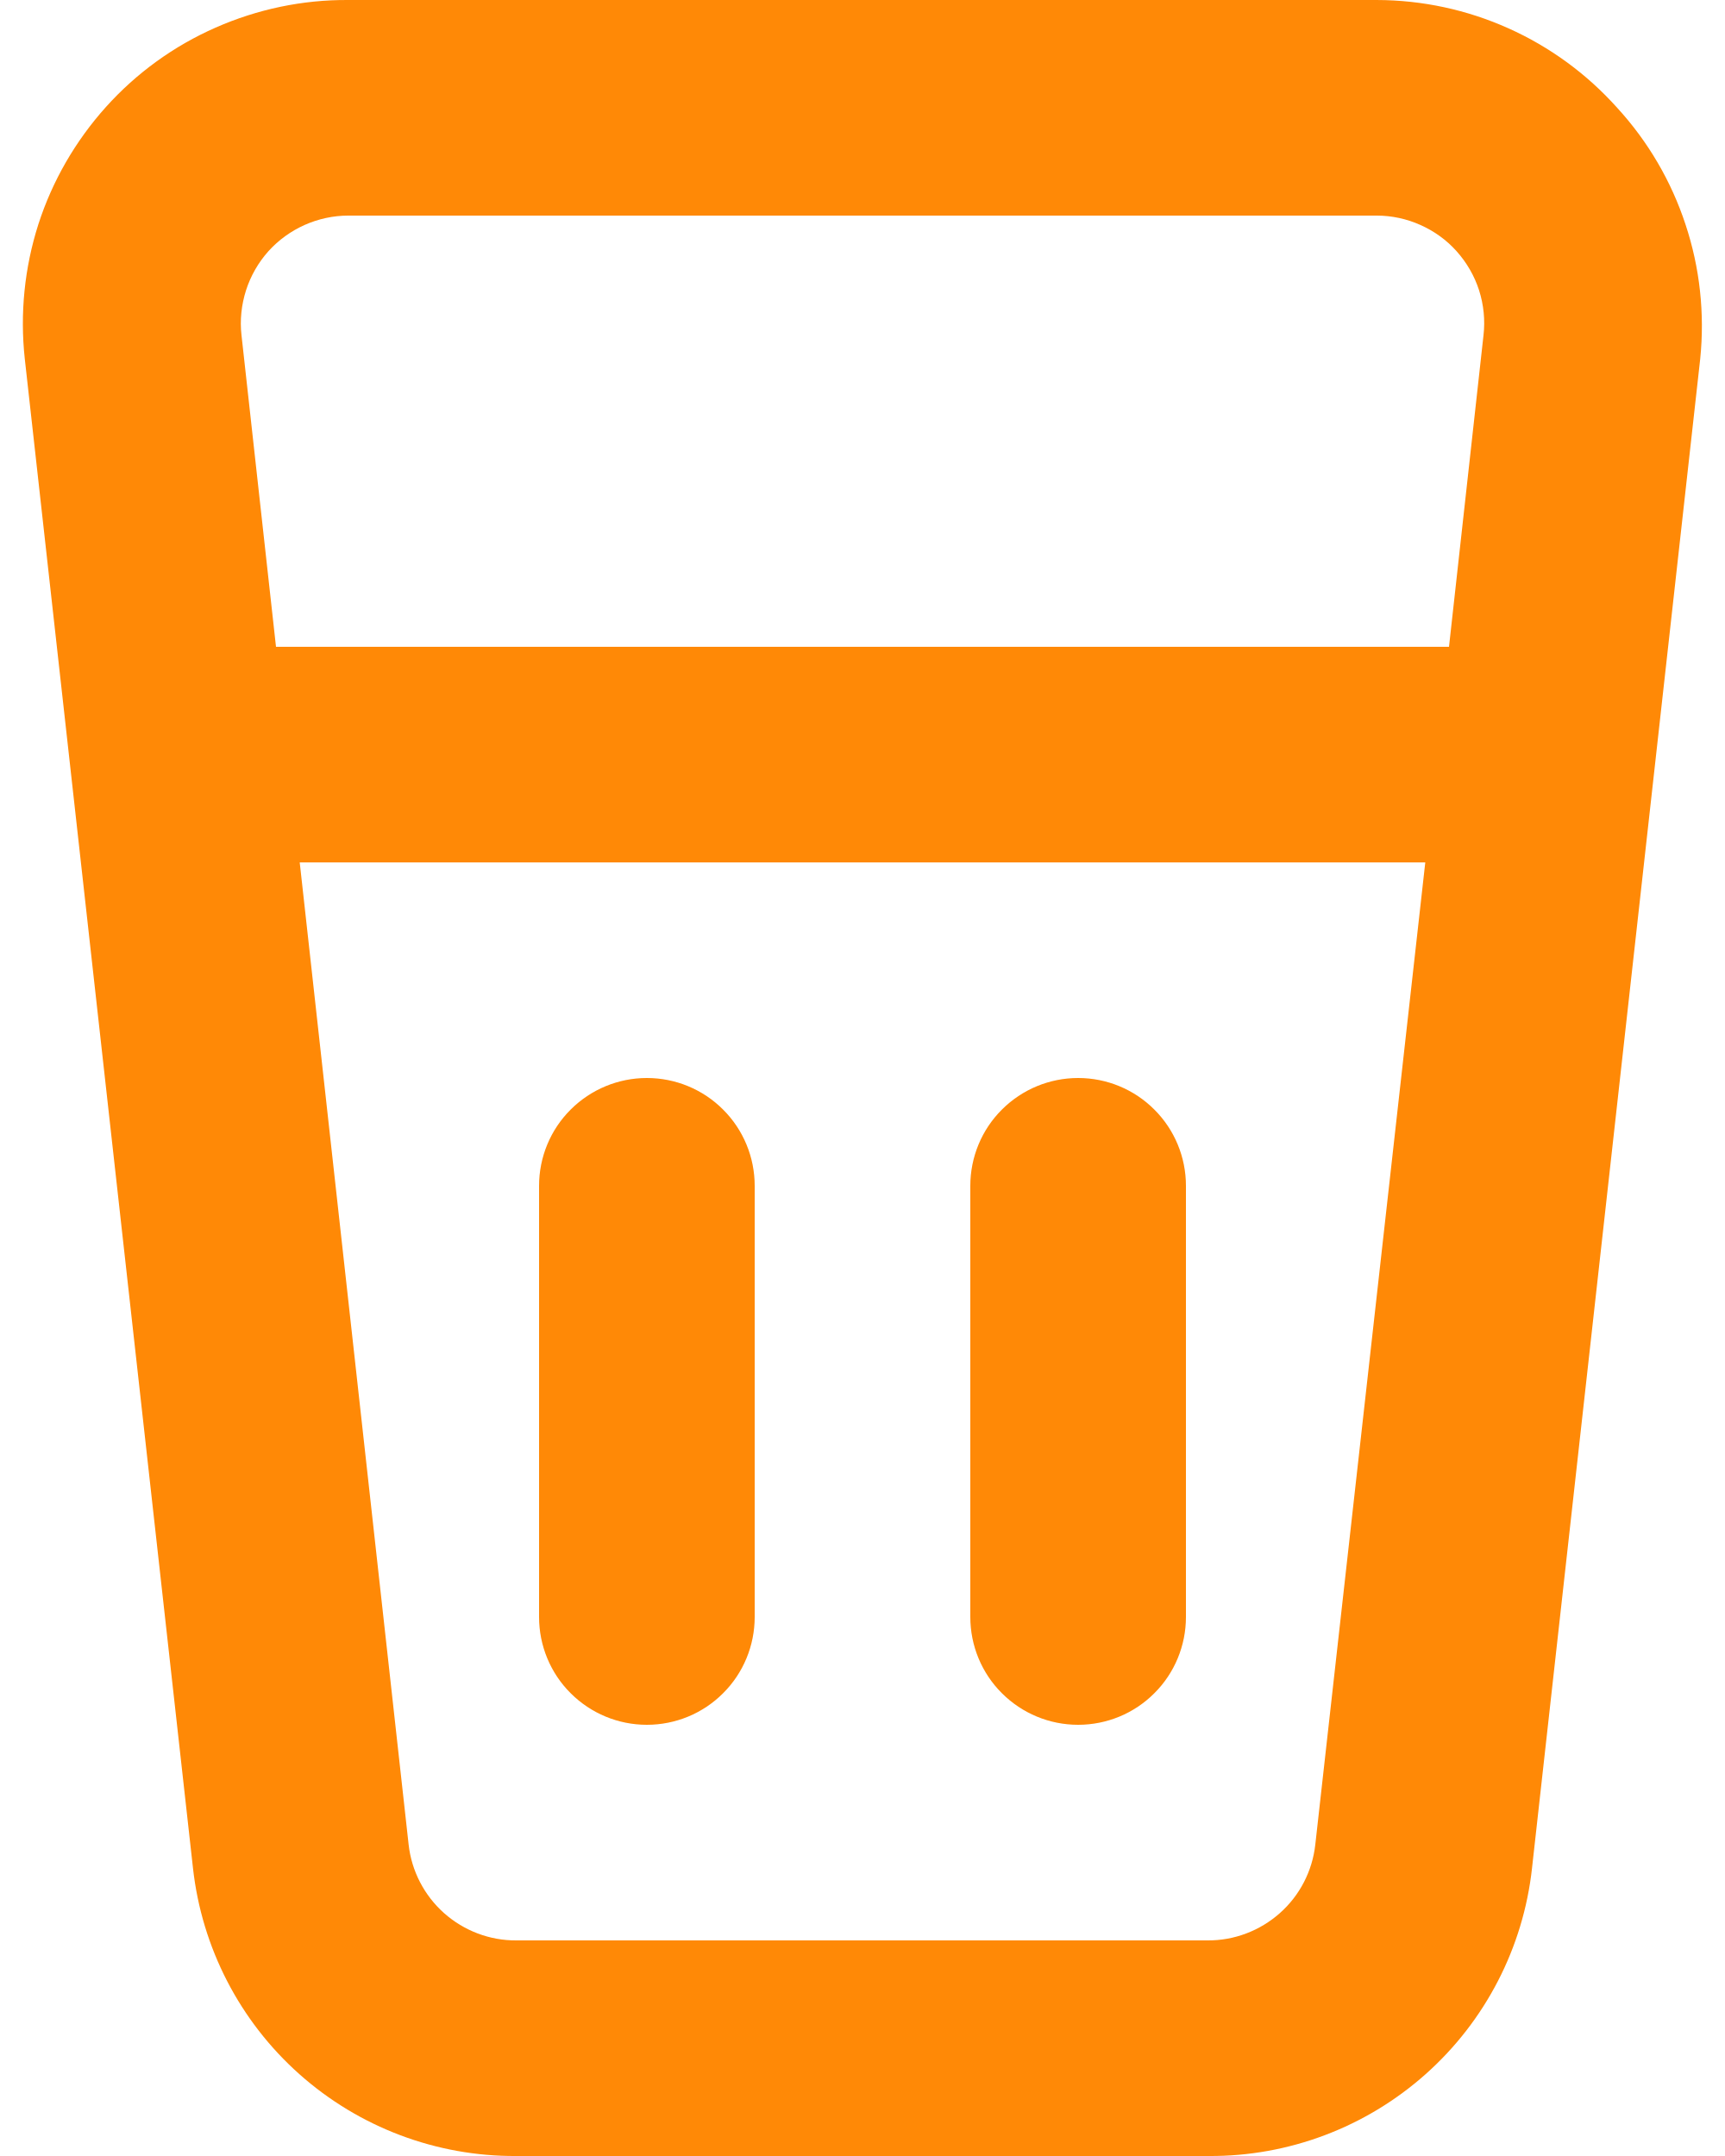
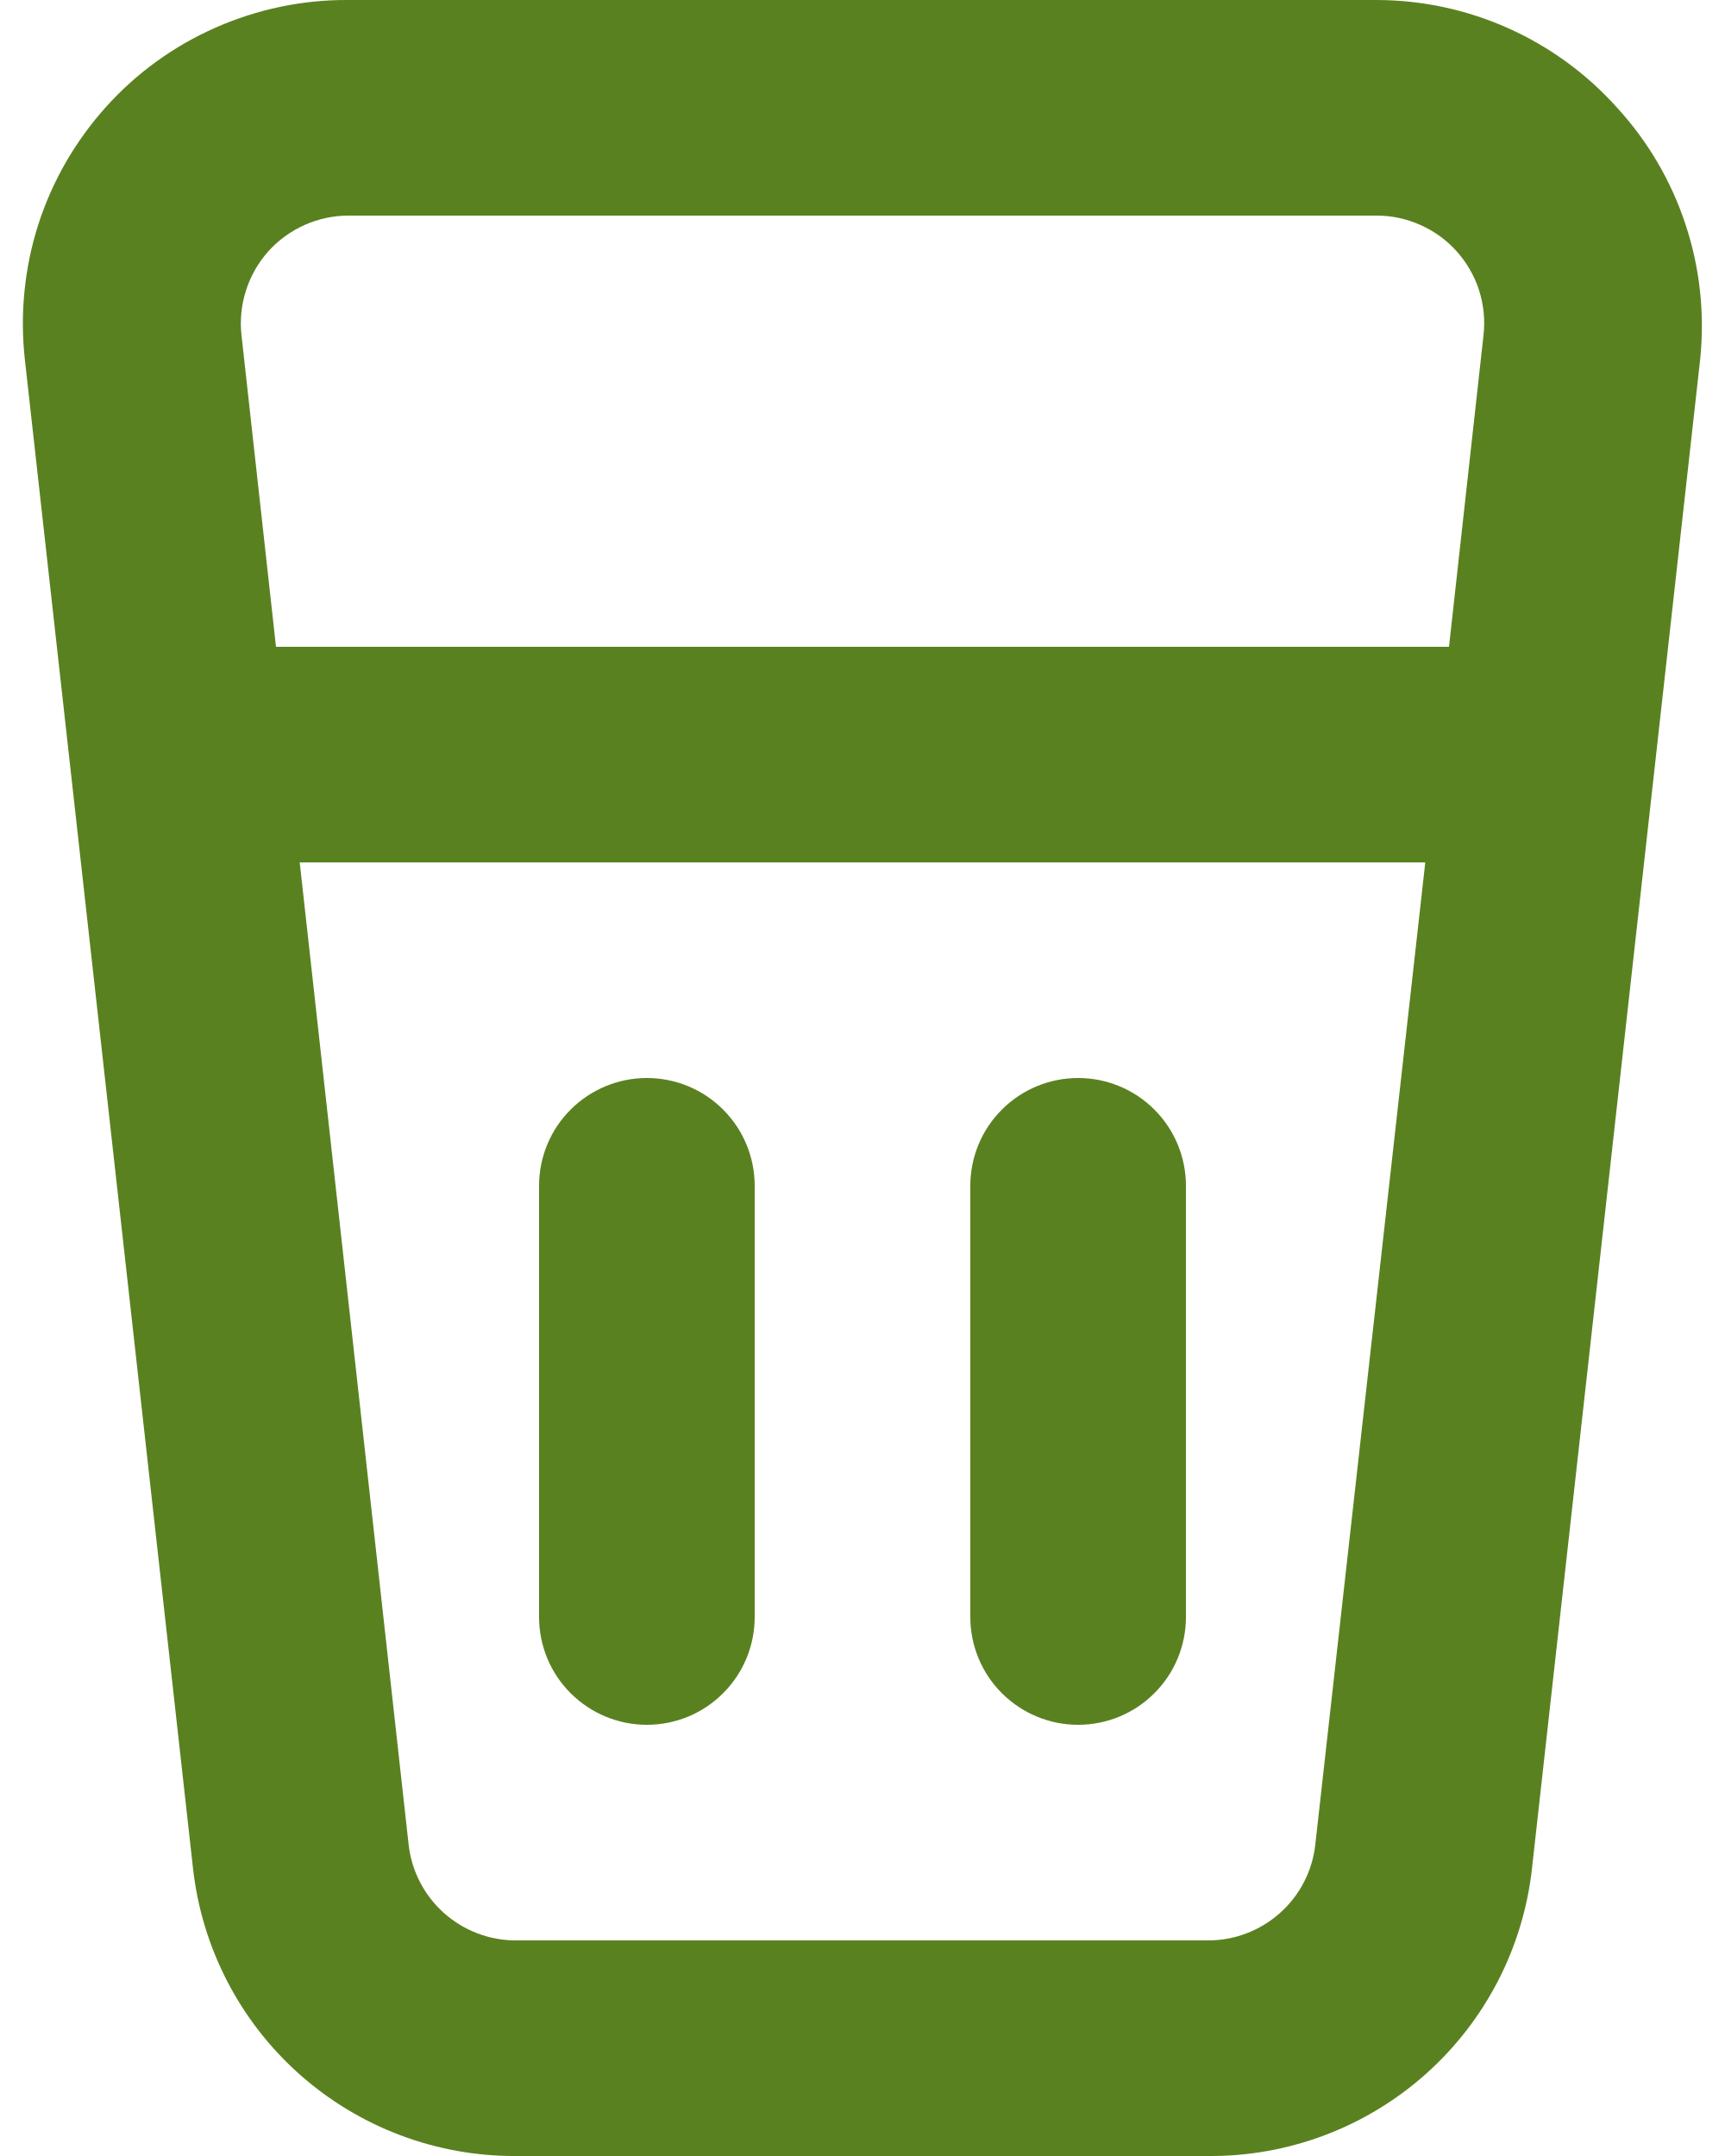
<svg xmlns="http://www.w3.org/2000/svg" width="16" height="20" viewBox="0 0 16 20" fill="none">
-   <path d="M15 1C14.719 0.686 14.376 0.435 13.992 0.263C13.607 0.09 13.191 0.001 12.77 5.52823e-05H3.23C2.807 -0.003 2.388 0.085 2 0.256C1.613 0.426 1.266 0.677 0.983 0.992C0.7 1.307 0.486 1.677 0.356 2.08C0.227 2.483 0.184 2.909 0.23 3.33L1.79 17.33C1.872 18.067 2.223 18.748 2.777 19.241C3.331 19.734 4.048 20.005 4.79 20H11.21C11.952 20.005 12.669 19.734 13.223 19.241C13.777 18.748 14.129 18.067 14.21 17.33L15.77 3.33C15.813 2.909 15.767 2.484 15.634 2.083C15.502 1.681 15.286 1.312 15 1ZM12.2 17.11C12.173 17.356 12.056 17.583 11.871 17.747C11.686 17.911 11.447 18.002 11.2 18H4.79C4.543 18.002 4.304 17.911 4.119 17.747C3.935 17.583 3.817 17.356 3.79 17.11L2.78 8H13.22L12.2 17.11ZM13.44 6H2.56L2.24 3.11C2.224 2.97 2.239 2.828 2.282 2.693C2.325 2.559 2.396 2.435 2.49 2.33C2.584 2.226 2.698 2.144 2.825 2.087C2.953 2.03 3.091 2 3.23 2H12.77C12.91 2 13.048 2.03 13.175 2.087C13.303 2.144 13.417 2.226 13.51 2.33C13.604 2.435 13.676 2.559 13.719 2.693C13.762 2.828 13.776 2.97 13.76 3.11L13.44 6ZM10 16C10.265 16 10.52 15.895 10.707 15.707C10.895 15.52 11 15.265 11 15V11C11 10.735 10.895 10.48 10.707 10.293C10.52 10.105 10.265 10 10 10C9.735 10 9.481 10.105 9.293 10.293C9.105 10.48 9 10.735 9 11V15C9 15.265 9.105 15.52 9.293 15.707C9.481 15.895 9.735 16 10 16ZM6 16C6.265 16 6.52 15.895 6.707 15.707C6.895 15.52 7 15.265 7 15V11C7 10.735 6.895 10.48 6.707 10.293C6.52 10.105 6.265 10 6 10C5.735 10 5.481 10.105 5.293 10.293C5.105 10.48 5 10.735 5 11V15C5 15.265 5.105 15.52 5.293 15.707C5.481 15.895 5.735 16 6 16Z" fill="#FF8906" />
+   <path d="M15 1C14.719 0.686 14.376 0.435 13.992 0.263C13.607 0.09 13.191 0.001 12.77 5.52823e-05H3.23C2.807 -0.003 2.388 0.085 2 0.256C1.613 0.426 1.266 0.677 0.983 0.992C0.7 1.307 0.486 1.677 0.356 2.08C0.227 2.483 0.184 2.909 0.23 3.33L1.79 17.33C1.872 18.067 2.223 18.748 2.777 19.241C3.331 19.734 4.048 20.005 4.79 20H11.21C11.952 20.005 12.669 19.734 13.223 19.241C13.777 18.748 14.129 18.067 14.21 17.33L15.77 3.33C15.813 2.909 15.767 2.484 15.634 2.083C15.502 1.681 15.286 1.312 15 1ZM12.2 17.11C12.173 17.356 12.056 17.583 11.871 17.747C11.686 17.911 11.447 18.002 11.2 18H4.79C4.543 18.002 4.304 17.911 4.119 17.747C3.935 17.583 3.817 17.356 3.79 17.11L2.78 8H13.22L12.2 17.11ZM13.44 6H2.56L2.24 3.11C2.224 2.97 2.239 2.828 2.282 2.693C2.325 2.559 2.396 2.435 2.49 2.33C2.584 2.226 2.698 2.144 2.825 2.087C2.953 2.03 3.091 2 3.23 2H12.77C12.91 2 13.048 2.03 13.175 2.087C13.303 2.144 13.417 2.226 13.51 2.33C13.604 2.435 13.676 2.559 13.719 2.693C13.762 2.828 13.776 2.97 13.76 3.11L13.44 6ZM10 16C10.265 16 10.52 15.895 10.707 15.707C10.895 15.52 11 15.265 11 15V11C11 10.735 10.895 10.48 10.707 10.293C10.52 10.105 10.265 10 10 10C9.735 10 9.481 10.105 9.293 10.293C9.105 10.48 9 10.735 9 11V15C9 15.265 9.105 15.52 9.293 15.707C9.481 15.895 9.735 16 10 16ZM6 16C6.265 16 6.52 15.895 6.707 15.707C6.895 15.52 7 15.265 7 15V11C7 10.735 6.895 10.48 6.707 10.293C6.52 10.105 6.265 10 6 10C5.735 10 5.481 10.105 5.293 10.293C5.105 10.48 5 10.735 5 11V15C5 15.265 5.105 15.52 5.293 15.707C5.481 15.895 5.735 16 6 16Z" fill="#5a8120" />
</svg>
